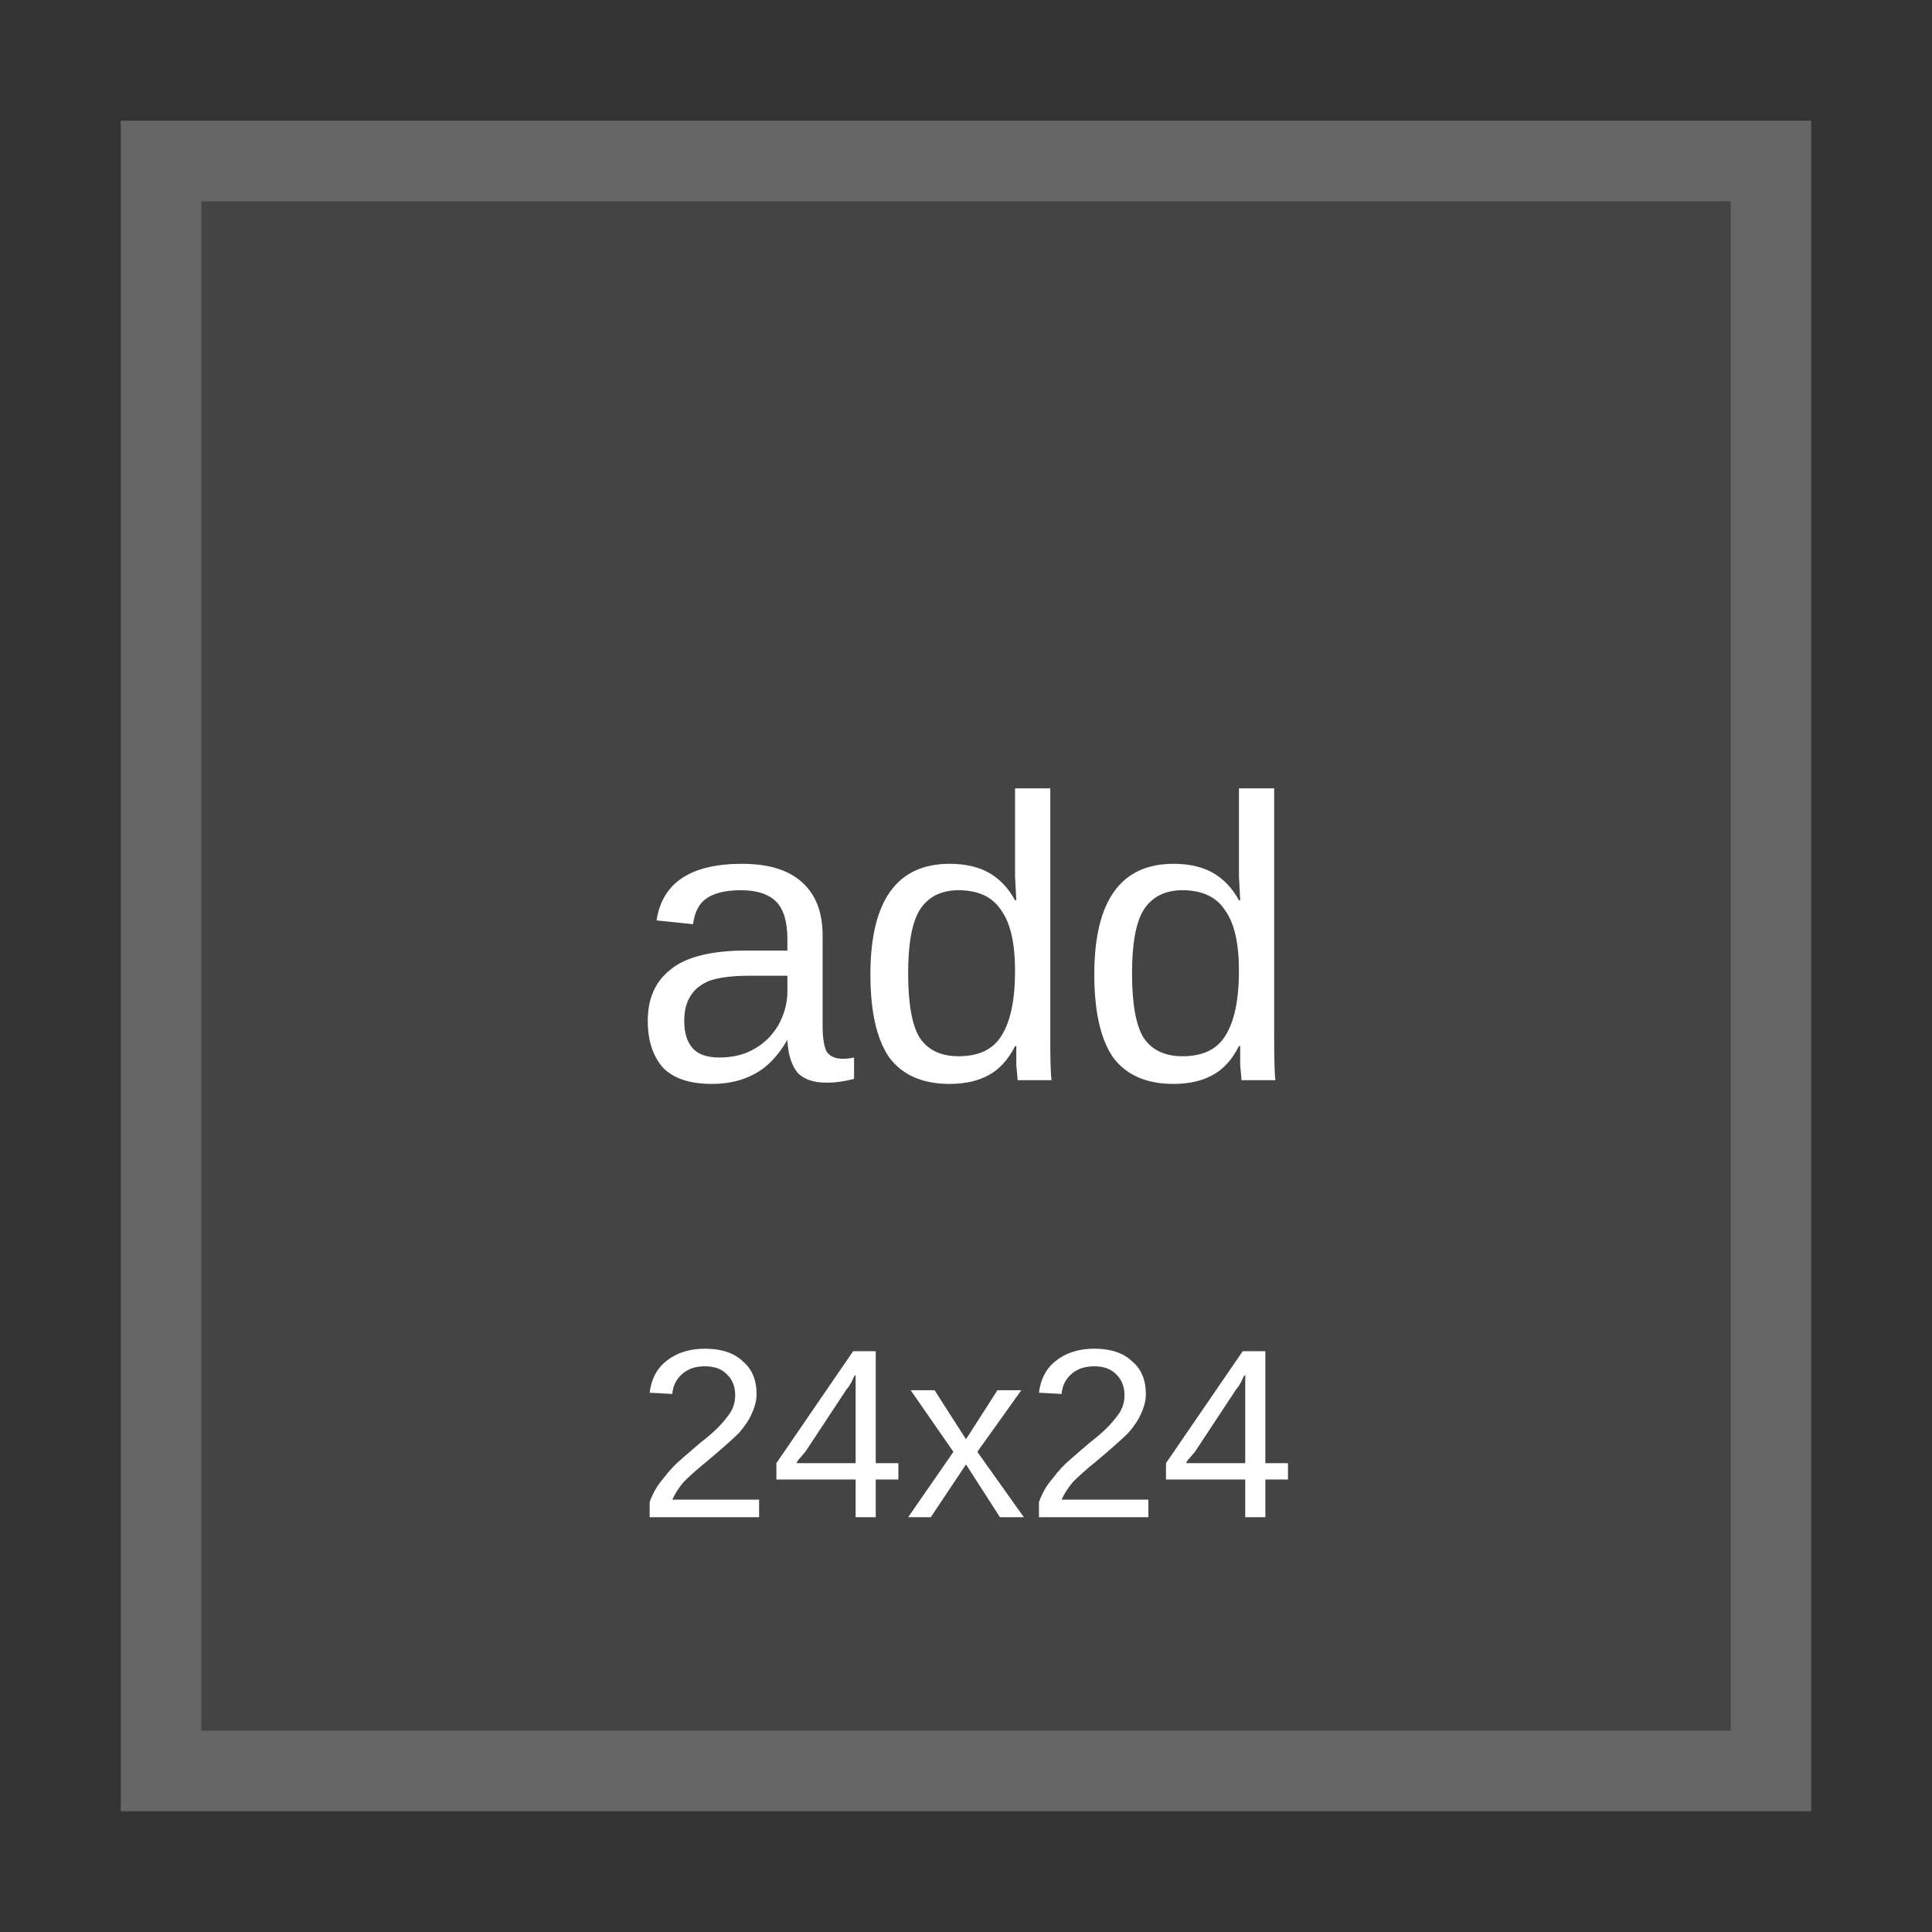
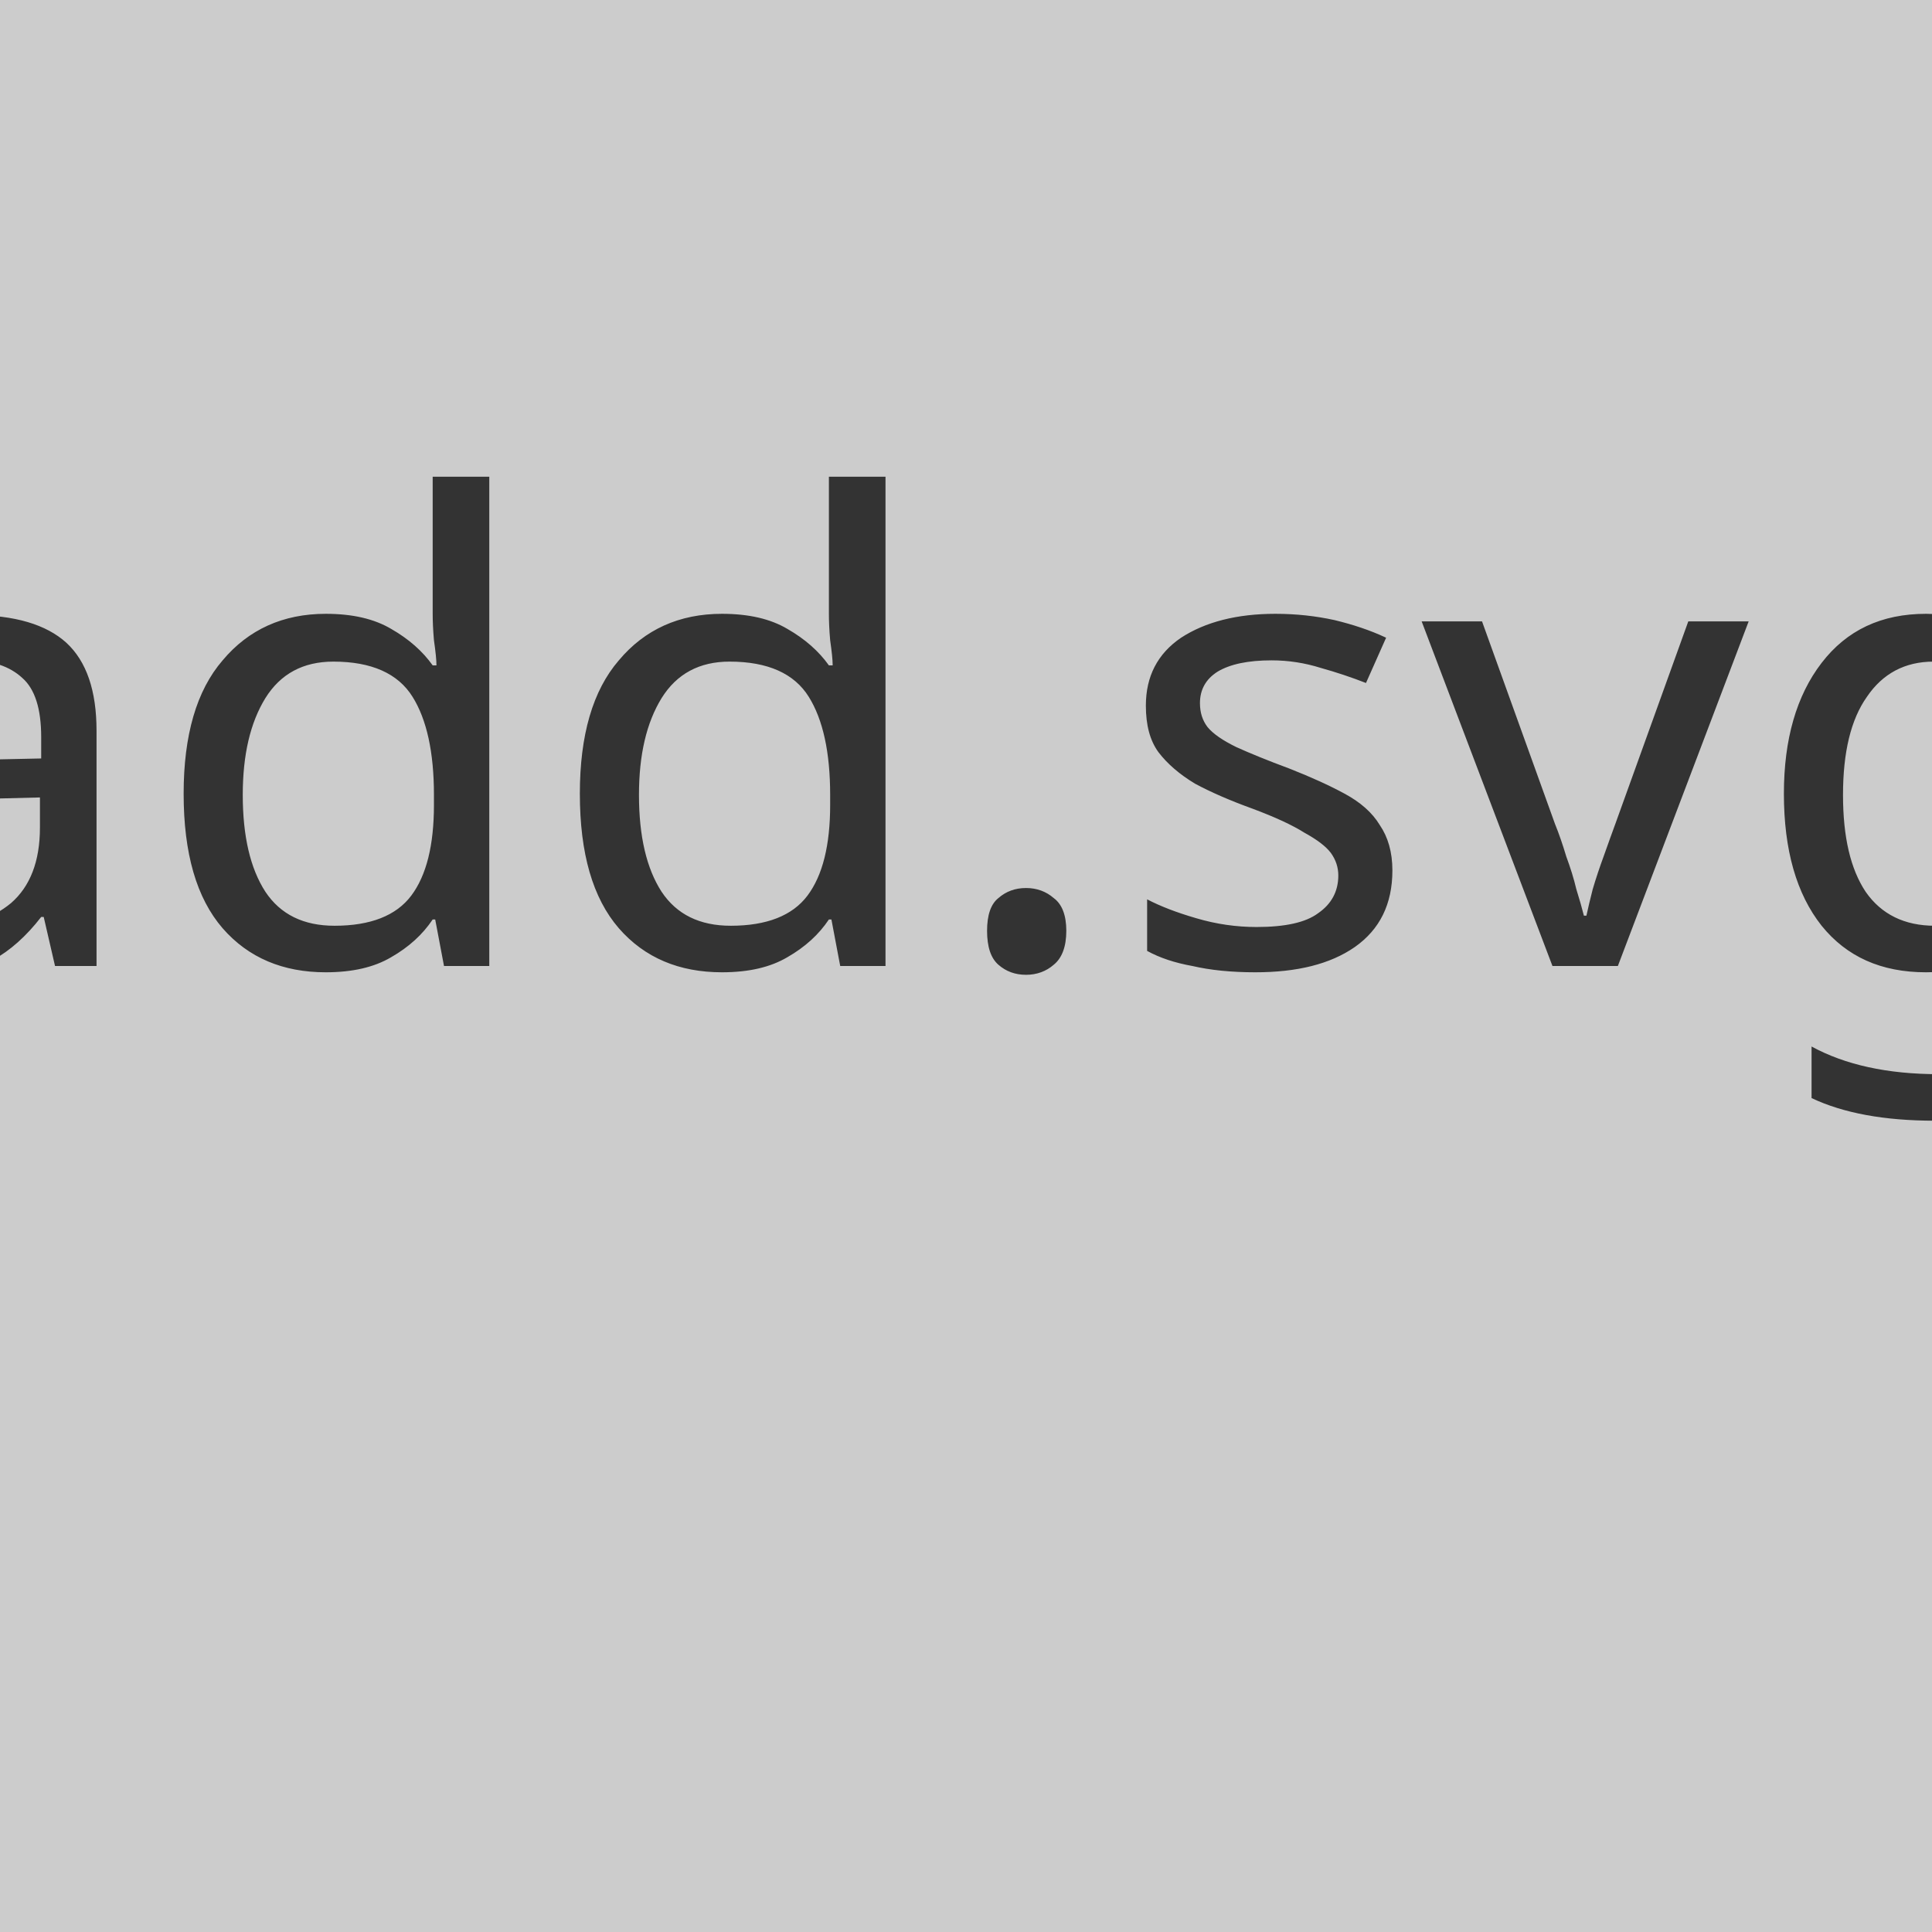
<svg xmlns="http://www.w3.org/2000/svg" width="24" height="24" viewBox="0 0 24 24">
-   <rect width="24" height="24" fill="#333333" />
-   <rect x="2" y="2" width="20" height="20" fill="#444444" stroke="#666666" stroke-width="1" />
-   <text x="12" y="12" font-family="Arial" font-size="5" text-anchor="middle" dominant-baseline="middle" fill="white">add</text>
-   <text x="12" y="18" font-family="Arial" font-size="3" text-anchor="middle" dominant-baseline="middle" fill="white">24x24</text>
+   <rect width="24" height="24" fill="#ccc" />
+   <text x="12" y="12" font-family="sans-serif" font-size="8" text-anchor="middle" alignment-baseline="middle" fill="#333">
+           add.svg
+         </text>
</svg>
